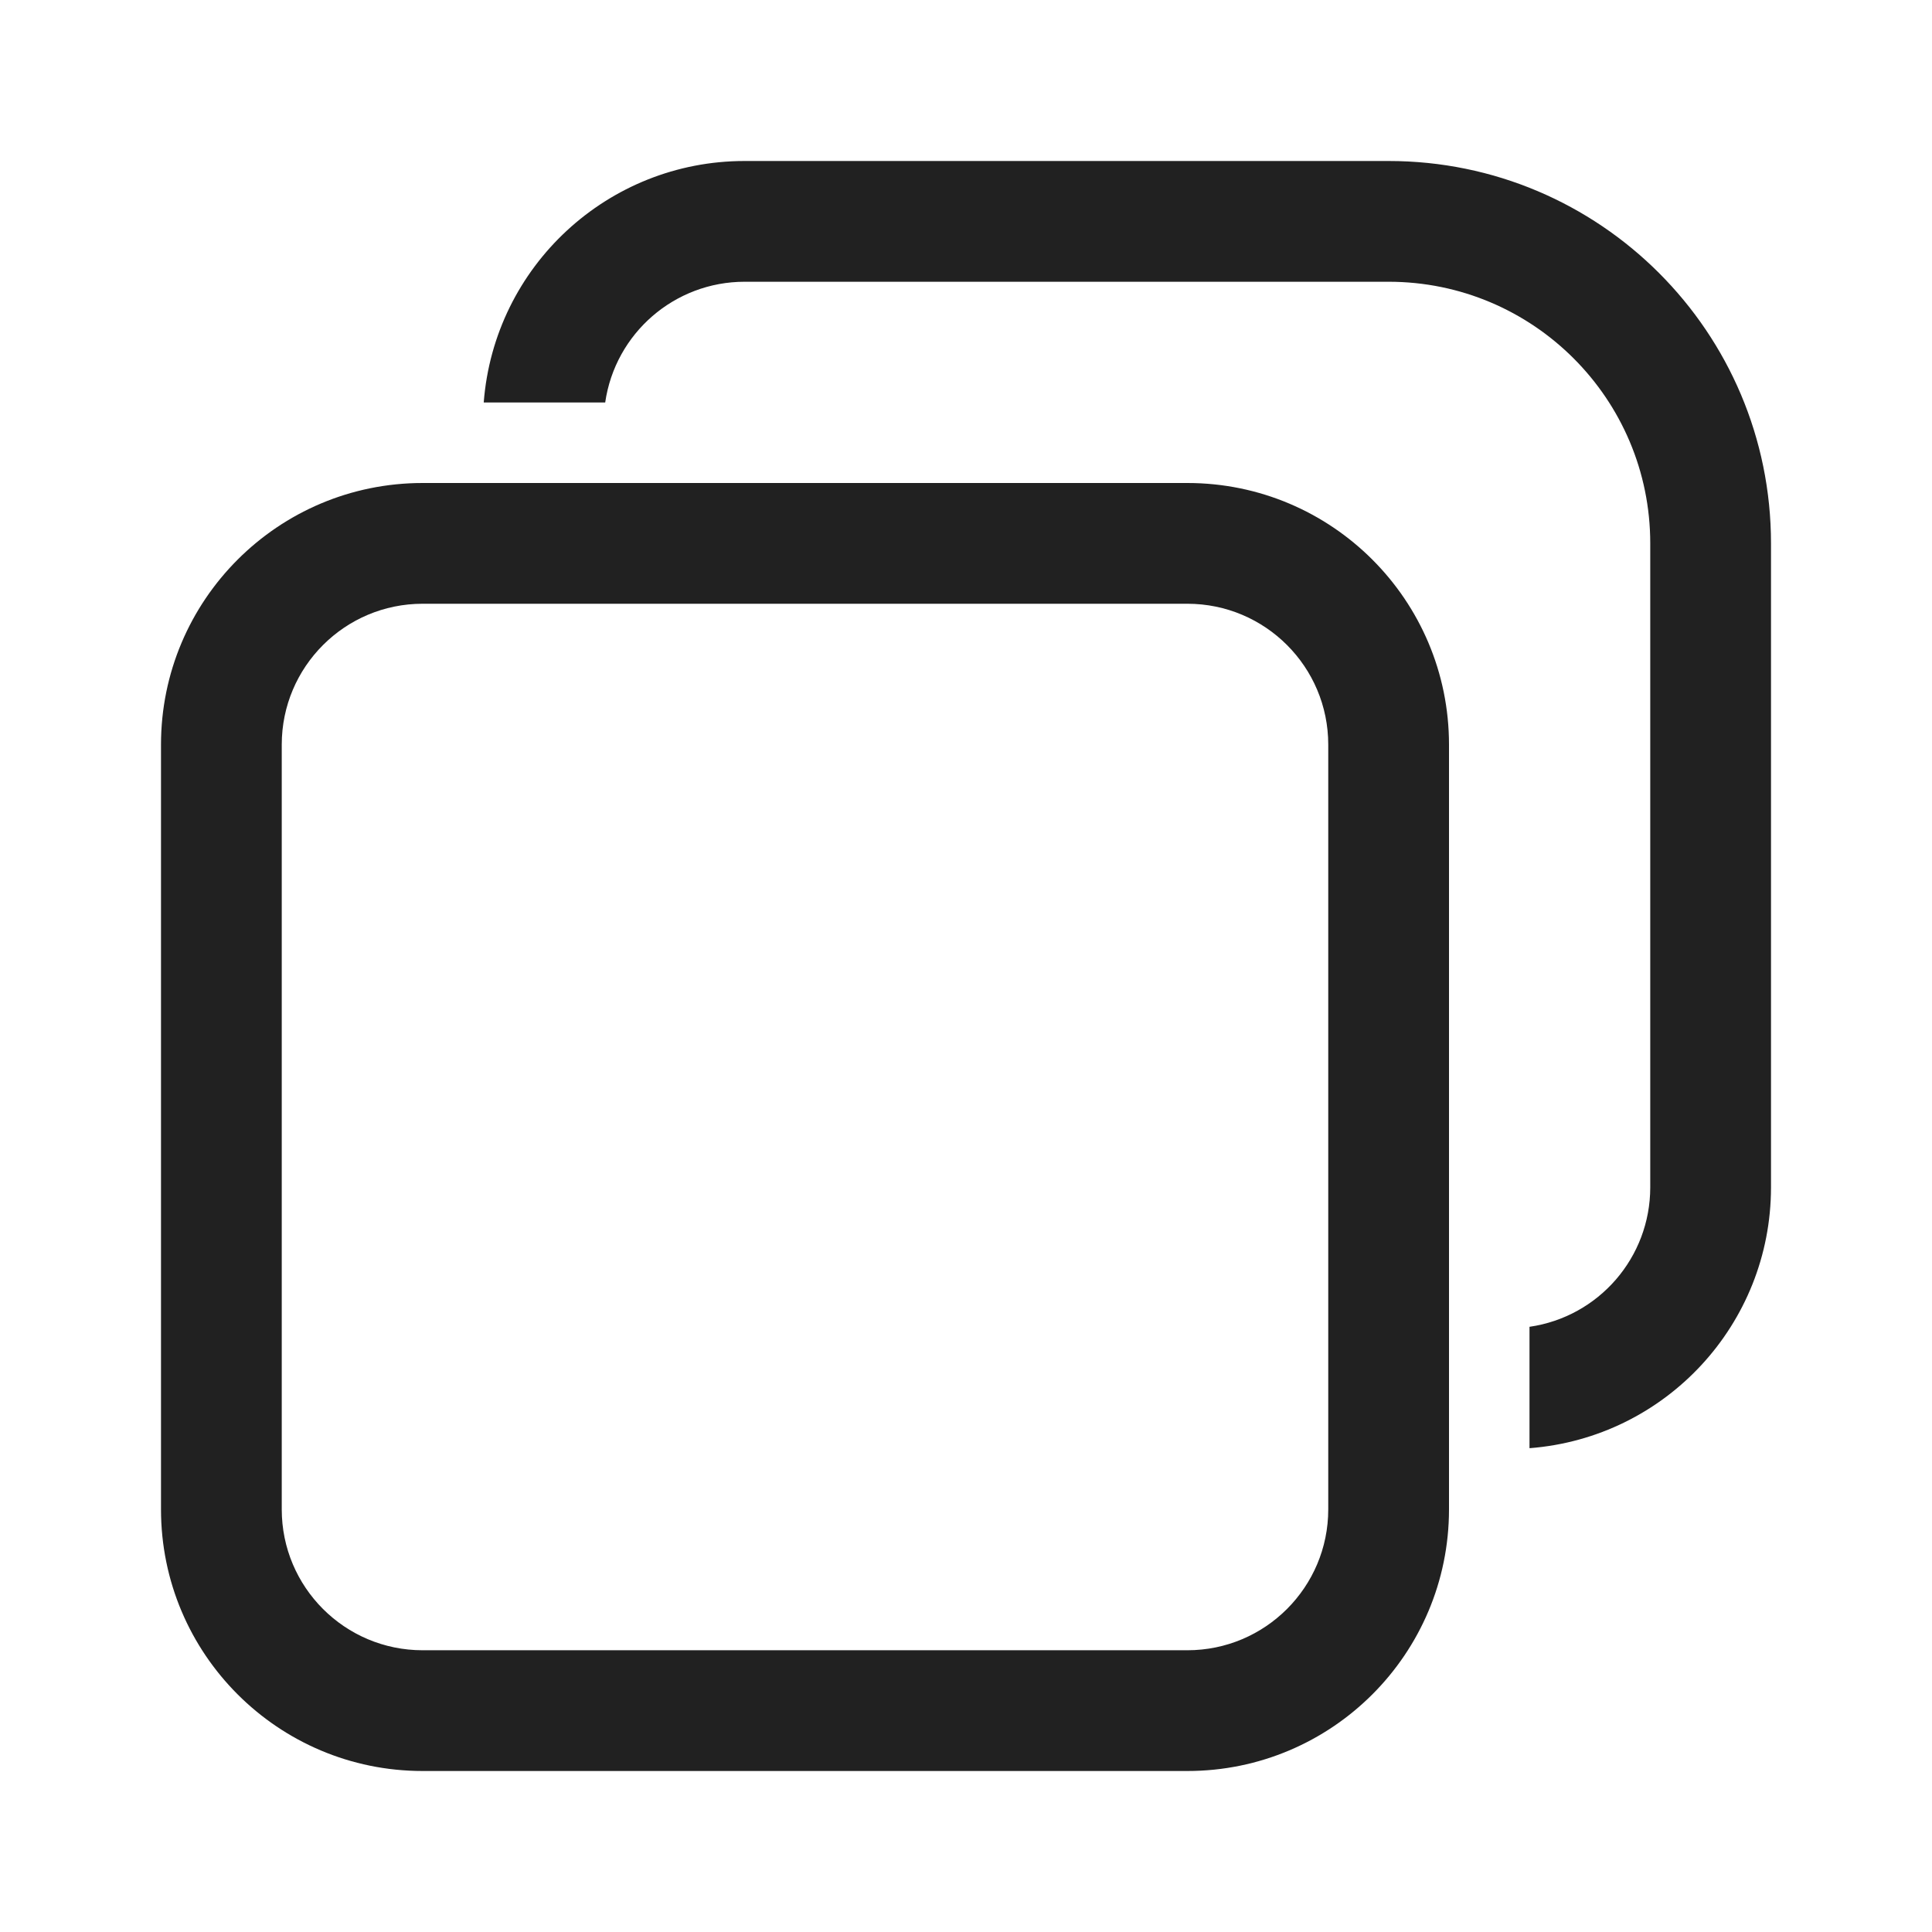
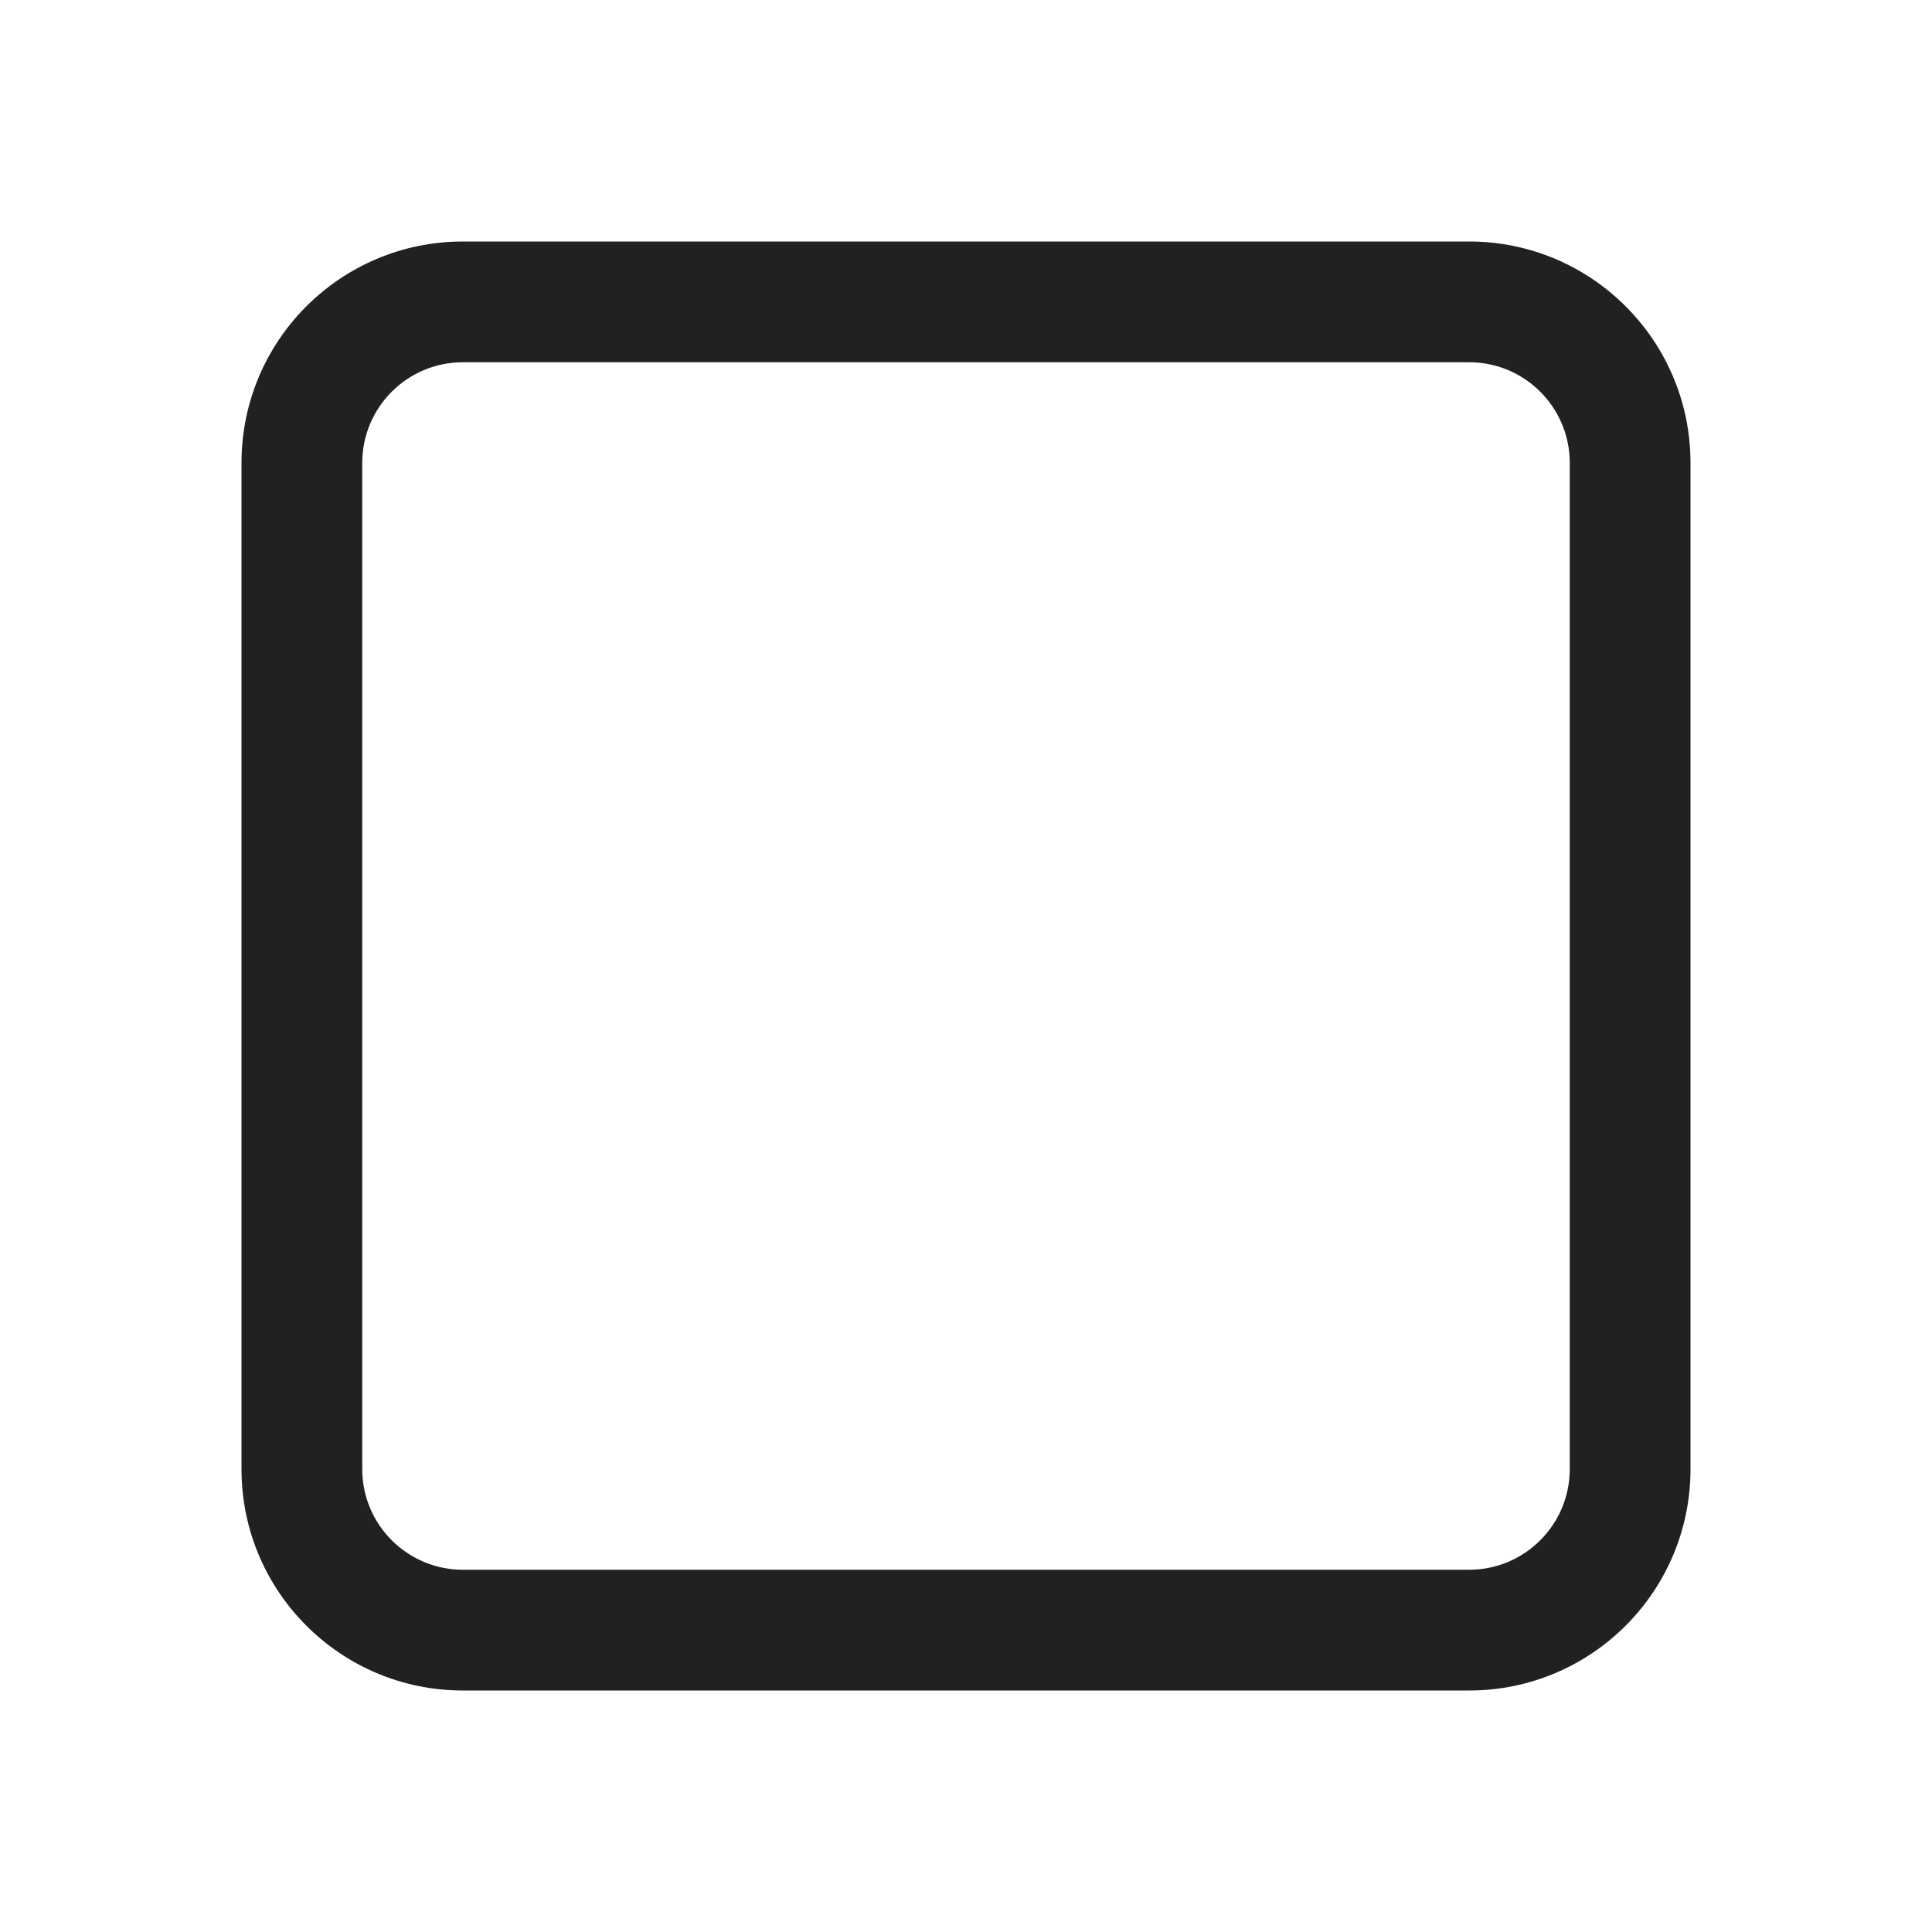
<svg xmlns="http://www.w3.org/2000/svg" width="24" height="24" fill="none" viewBox="0 0 24 24">
-   <path d="M7.518 5H6.009a3.25 3.25 0 0 1 3.24-3h8.001A4.75 4.75 0 0 1 22 6.75v8a3.25 3.25 0 0 1-3 3.24v-1.508a1.75 1.75 0 0 0 1.5-1.732v-8a3.25 3.25 0 0 0-3.25-3.25h-8A1.75 1.75 0 0 0 7.518 5ZM5.25 6A3.25 3.25 0 0 0 2 9.25v9.5A3.25 3.25 0 0 0 5.25 22h9.5A3.25 3.25 0 0 0 18 18.75v-9.5A3.25 3.25 0 0 0 14.75 6h-9.5ZM3.5 9.25c0-.966.784-1.75 1.75-1.75h9.5c.967 0 1.75.784 1.75 1.75v9.5a1.75 1.75 0 0 1-1.75 1.75h-9.5a1.75 1.75 0 0 1-1.75-1.75v-9.5Z" fill="#212121" />
+   <path d="M5.75 3h12.5A2.75 2.75 0 0 1 21 5.75v12.5A2.75 2.75 0 0 1 18.25 21H5.75A2.75 2.75 0 0 1 3 18.25V5.75A2.75 2.75 0 0 1 5.75 3Zm0 1.5c-.69 0-1.25.56-1.25 1.25v12.5c0 .69.56 1.25 1.25 1.25h12.5c.69 0 1.25-.56 1.25-1.25V5.75c0-.69-.56-1.25-1.25-1.25H5.75Z" fill="#212121" />
</svg>
